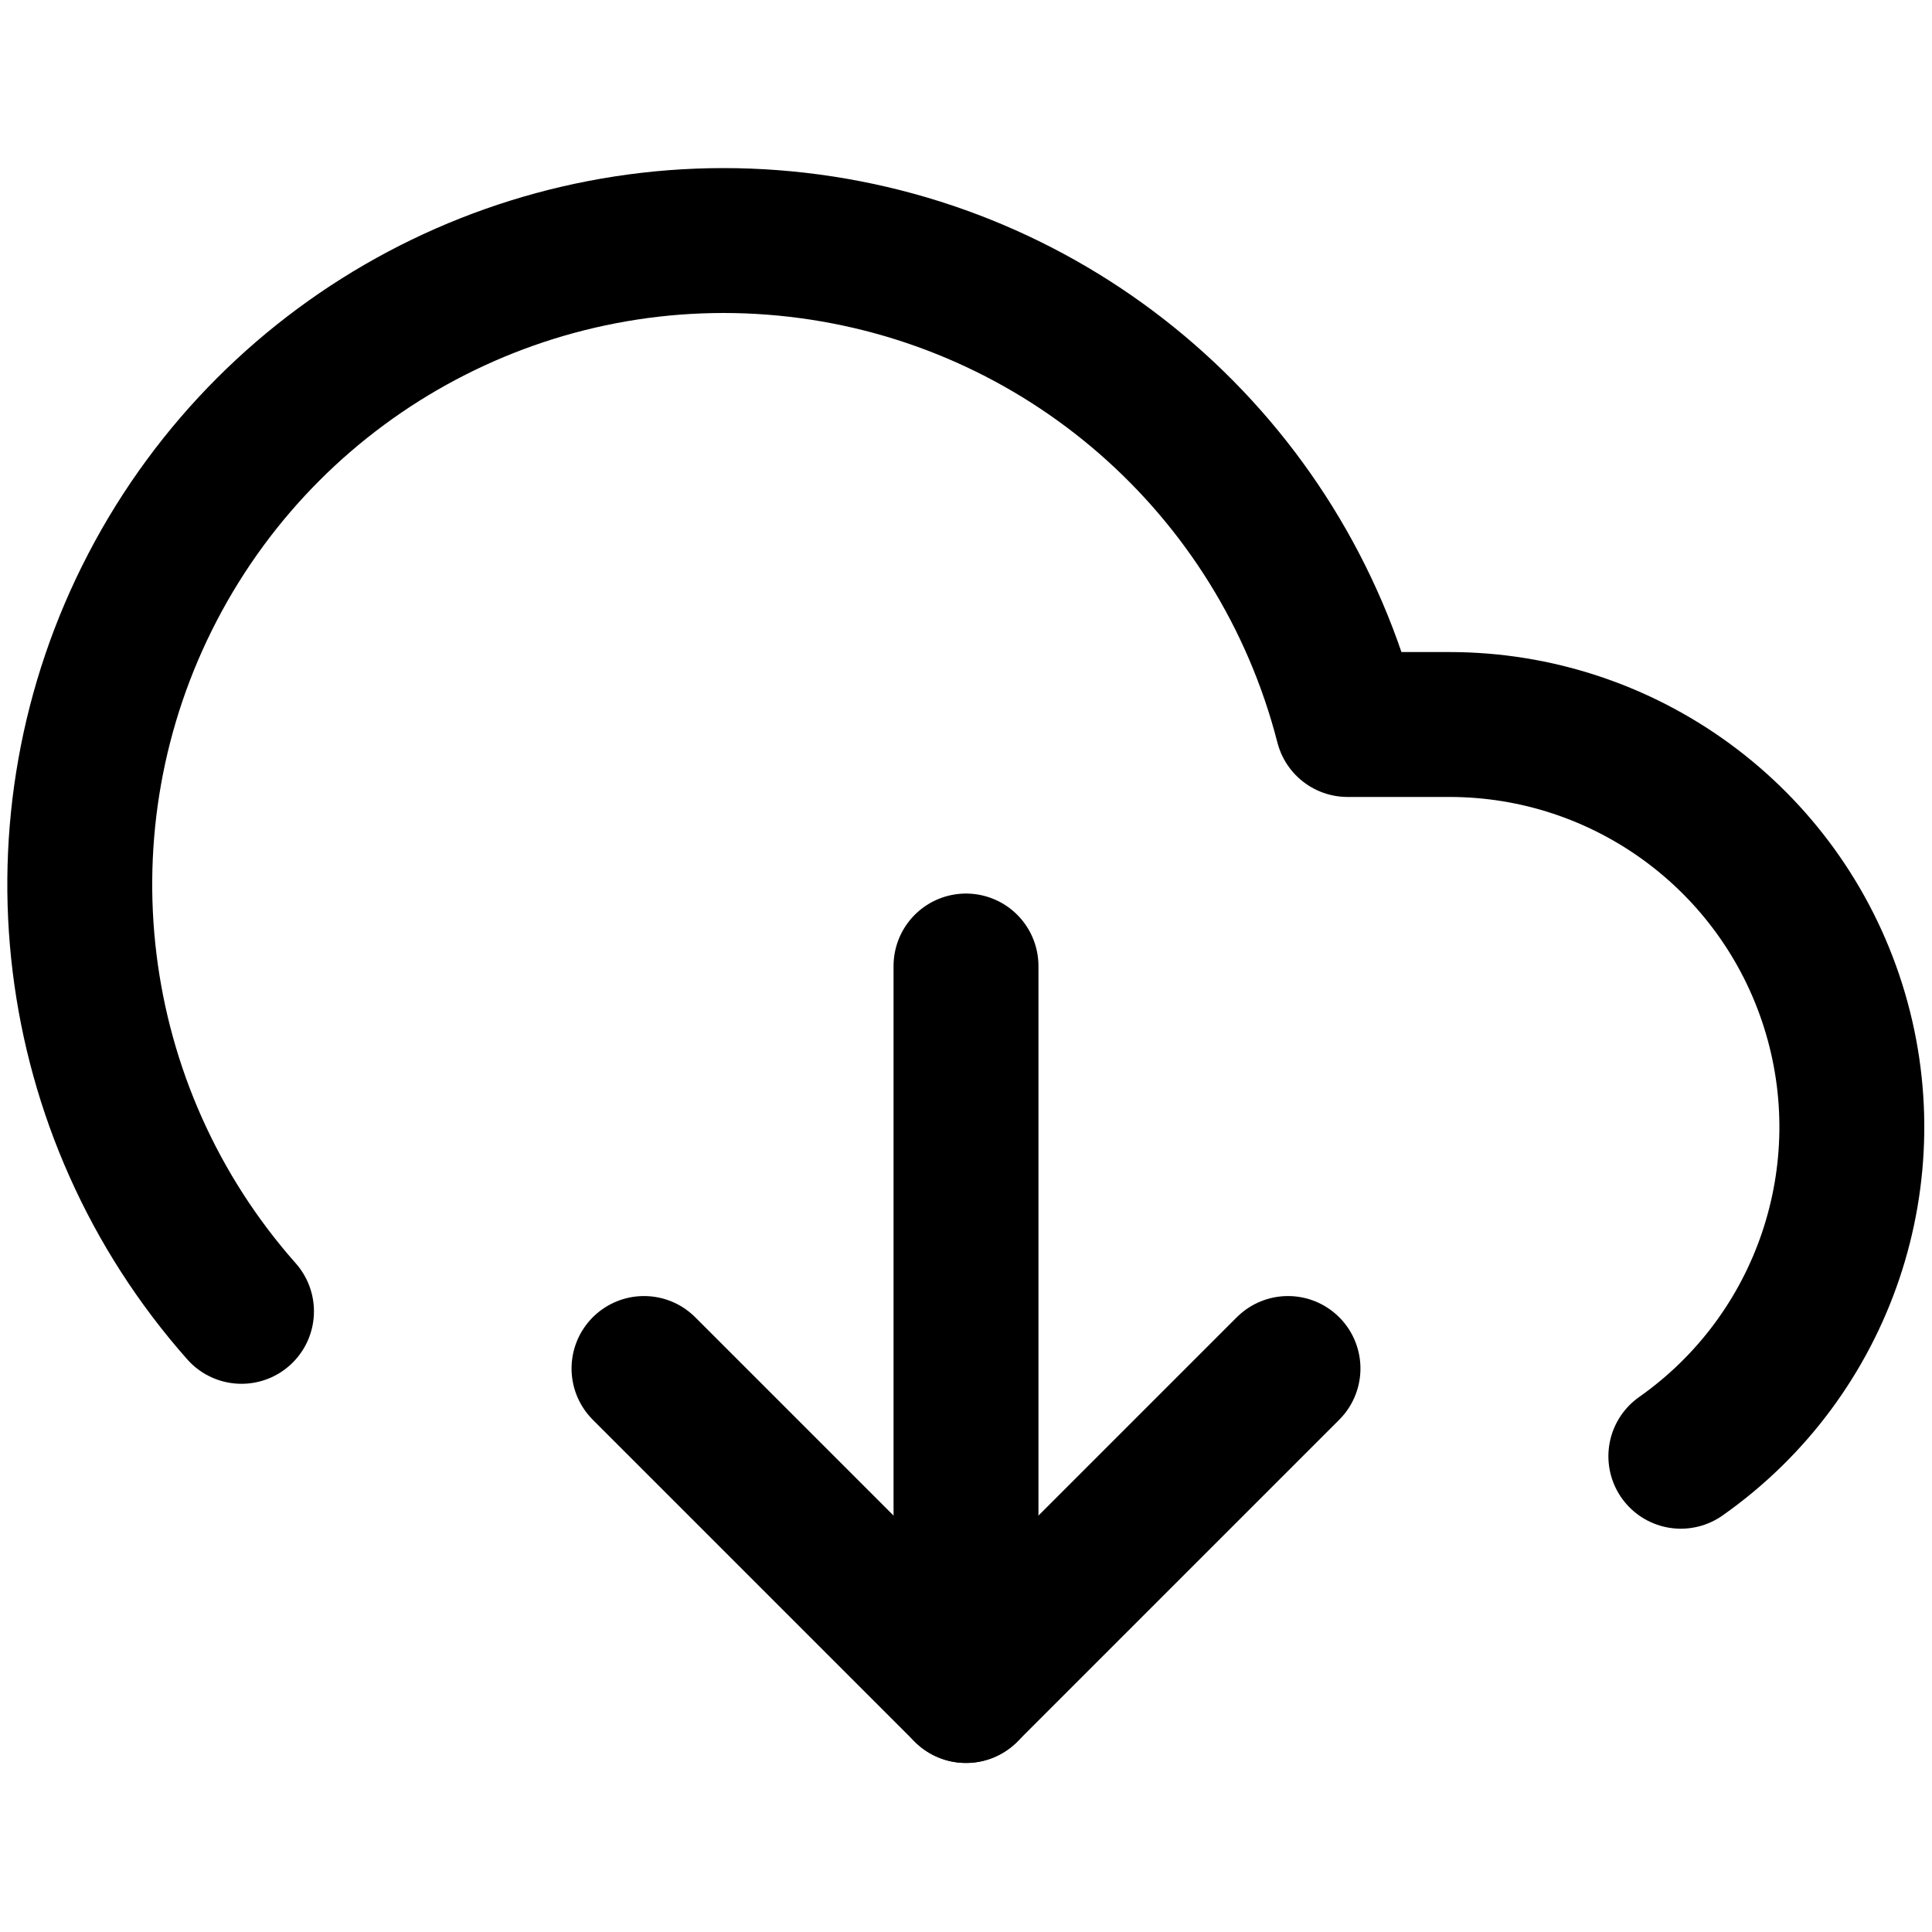
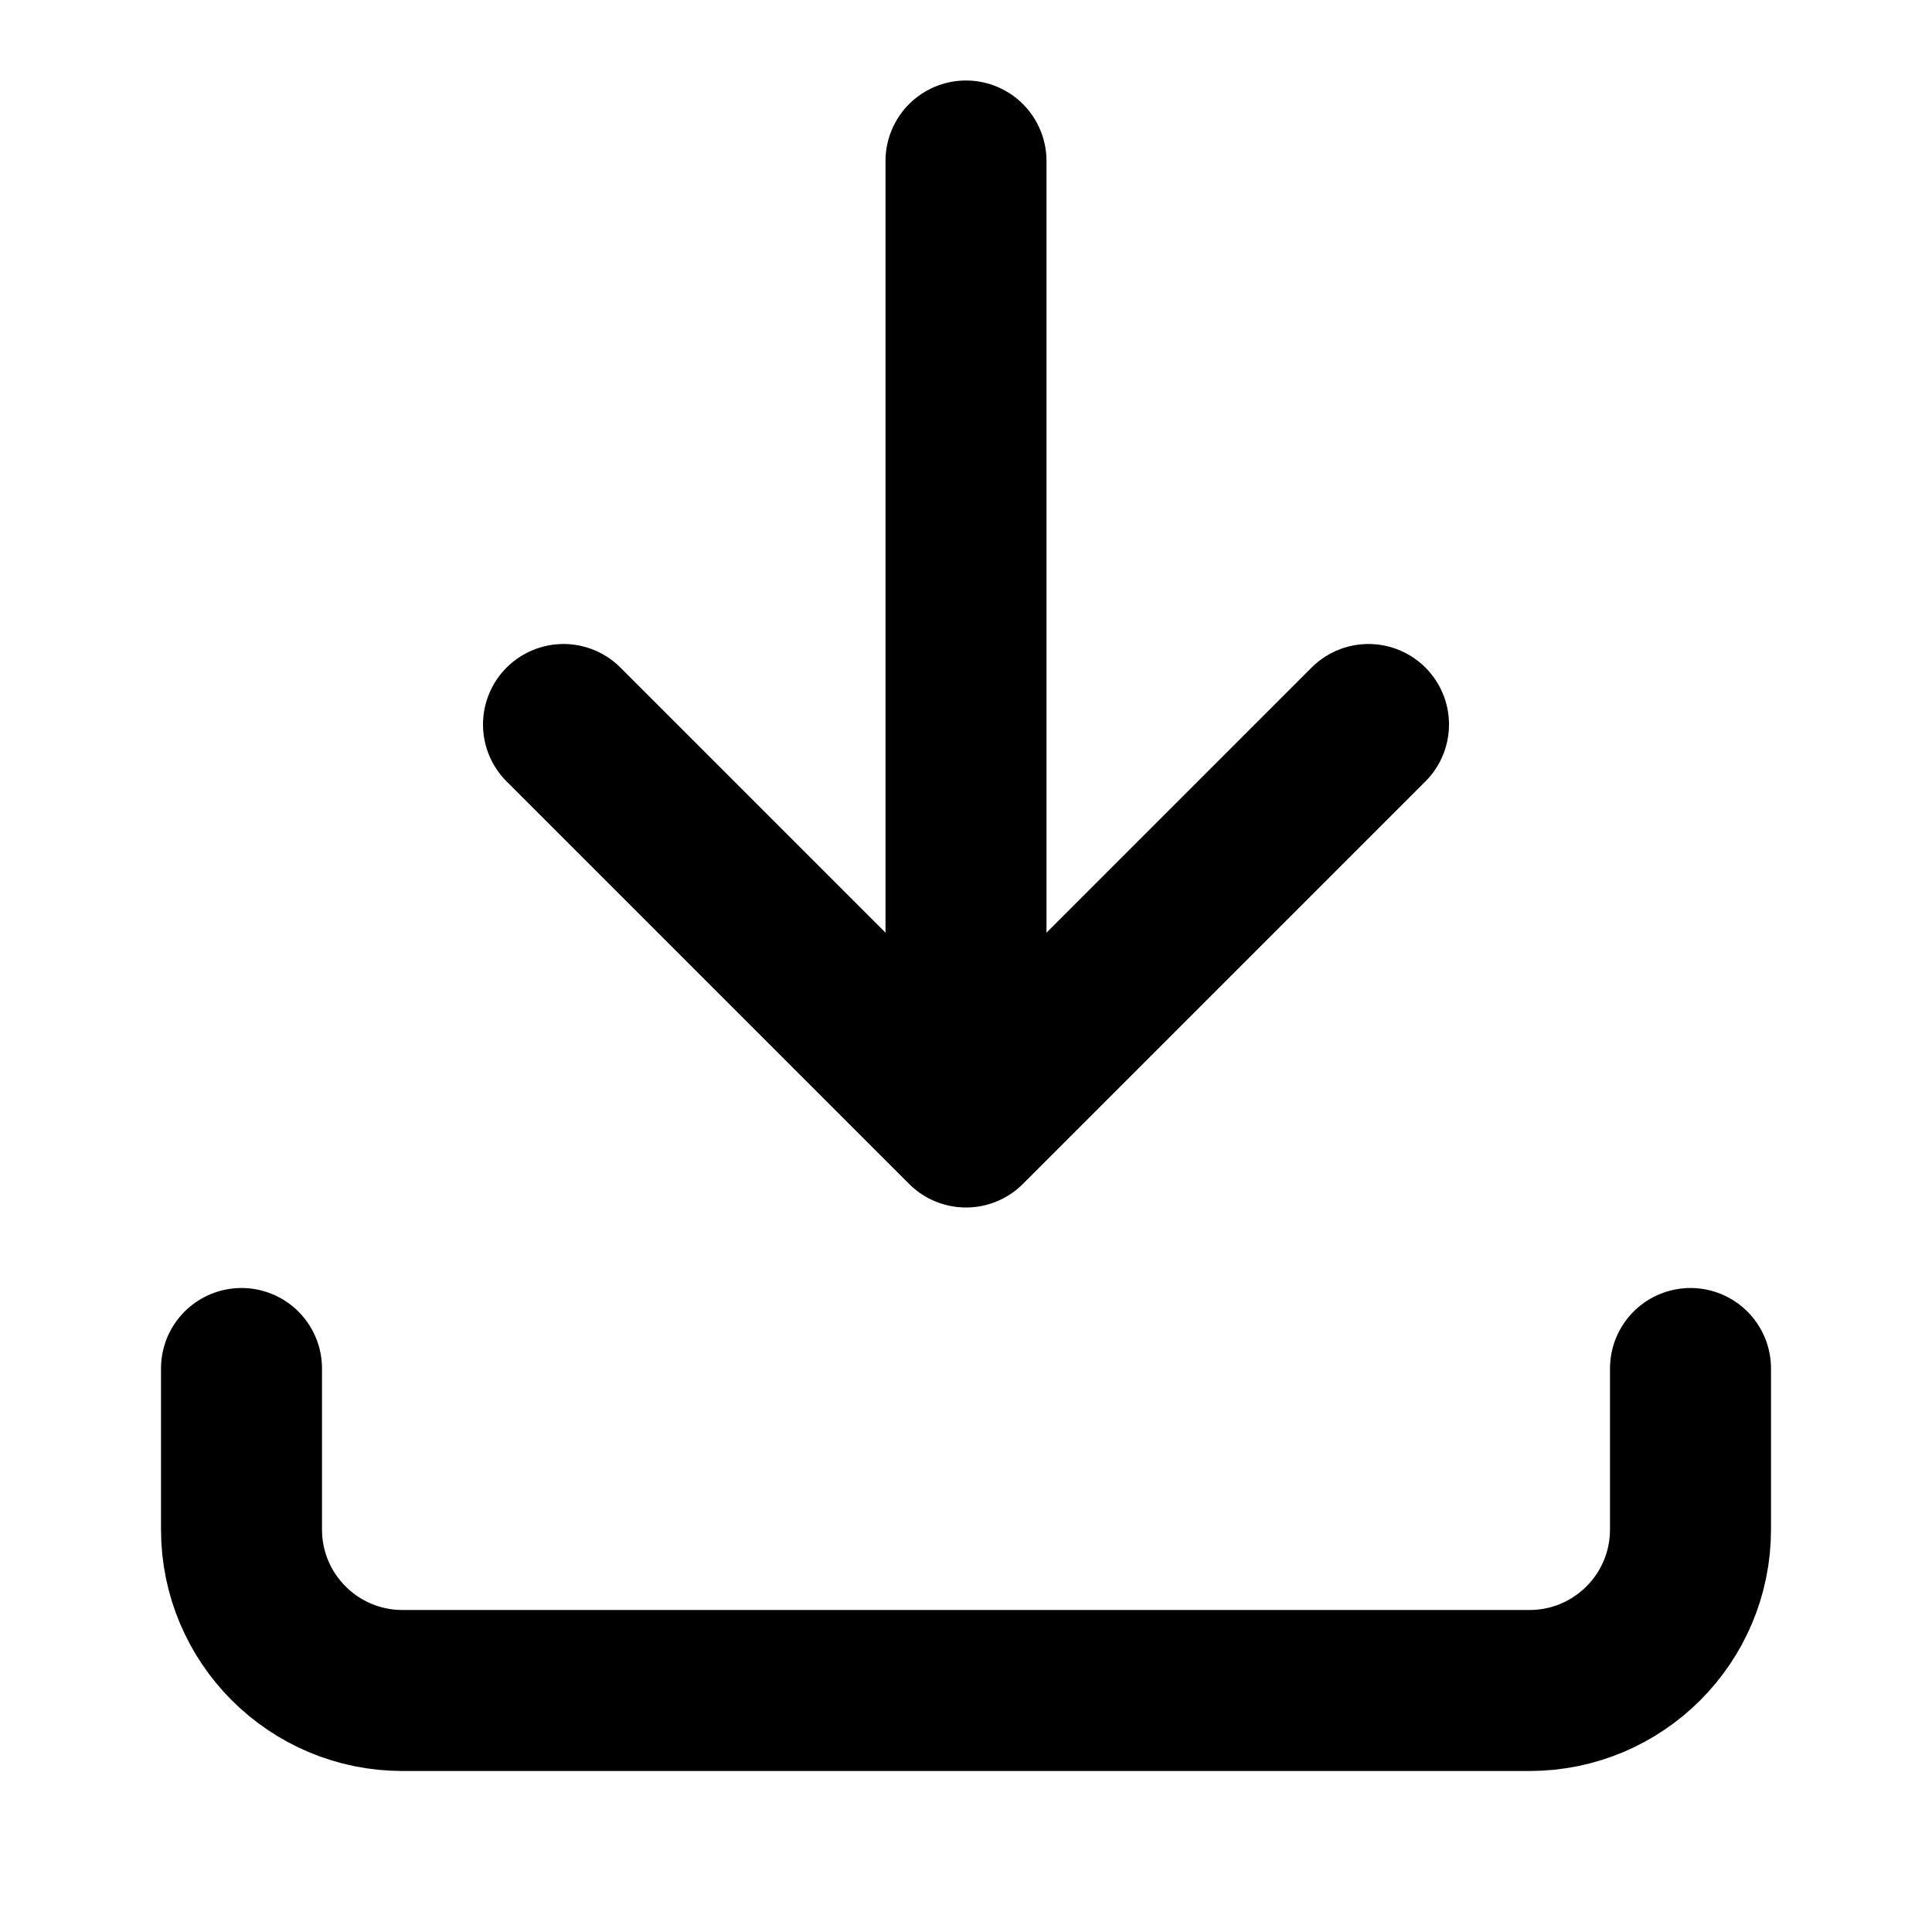
- <svg xmlns="http://www.w3.org/2000/svg" viewBox="0 0 24 24" fill="none" stroke="currentColor" stroke-width="1.8" stroke-linecap="round" stroke-linejoin="round">
-   <polyline points="8 17 12 21 16 17" />
-   <line x1="12" y1="12" x2="12" y2="21" />
-   <path d="M20.88 18.09A5 5 0 0 0 18 9h-1.26A8 8 0 1 0 3 16.29" />
+ <svg xmlns="http://www.w3.org/2000/svg" viewBox="0 0 24 24" fill="none">
+   <path d="M3 17v2a2 2 0 0 0 2 2h14a2 2 0 0 0 2-2v-2" fill="none" stroke="currentColor" stroke-width="2" stroke-linecap="round" />
+   <line x1="12" y1="2" x2="12" y2="13" stroke="currentColor" stroke-width="2" stroke-linecap="round" />
+   <polyline points="7 9 12 14 17 9" fill="none" stroke="currentColor" stroke-width="2" stroke-linecap="round" stroke-linejoin="round" />
</svg>
